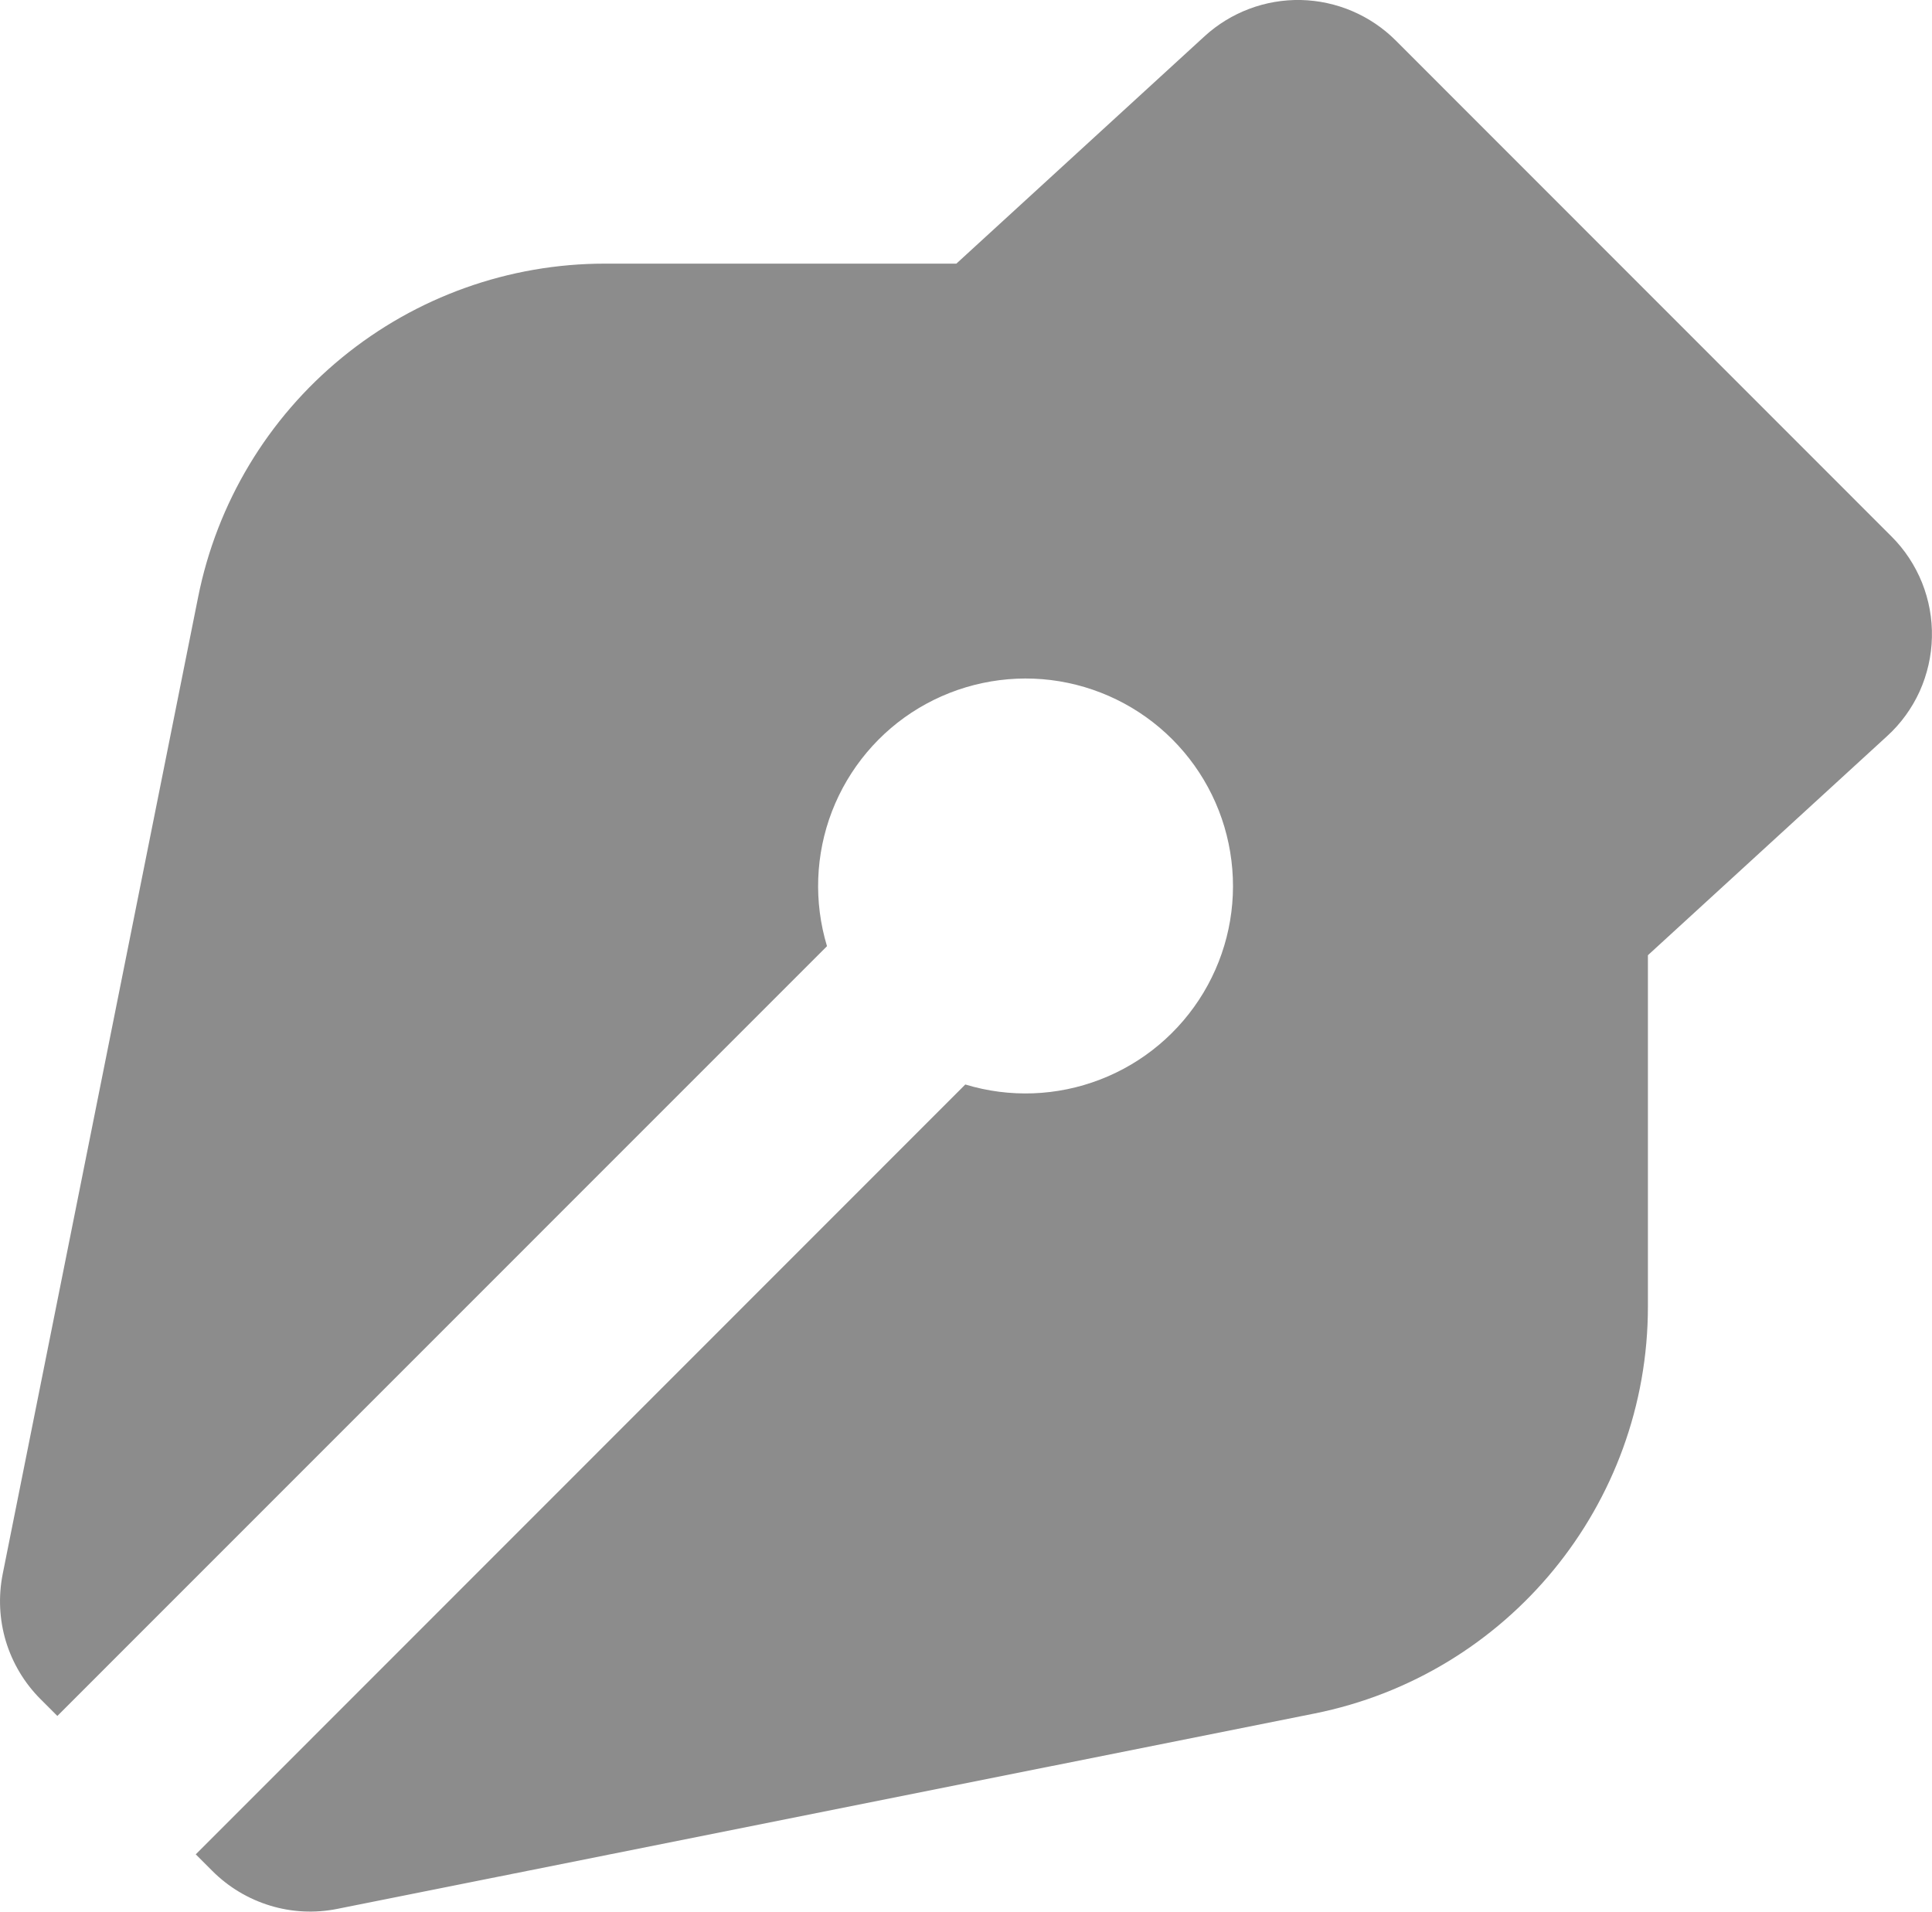
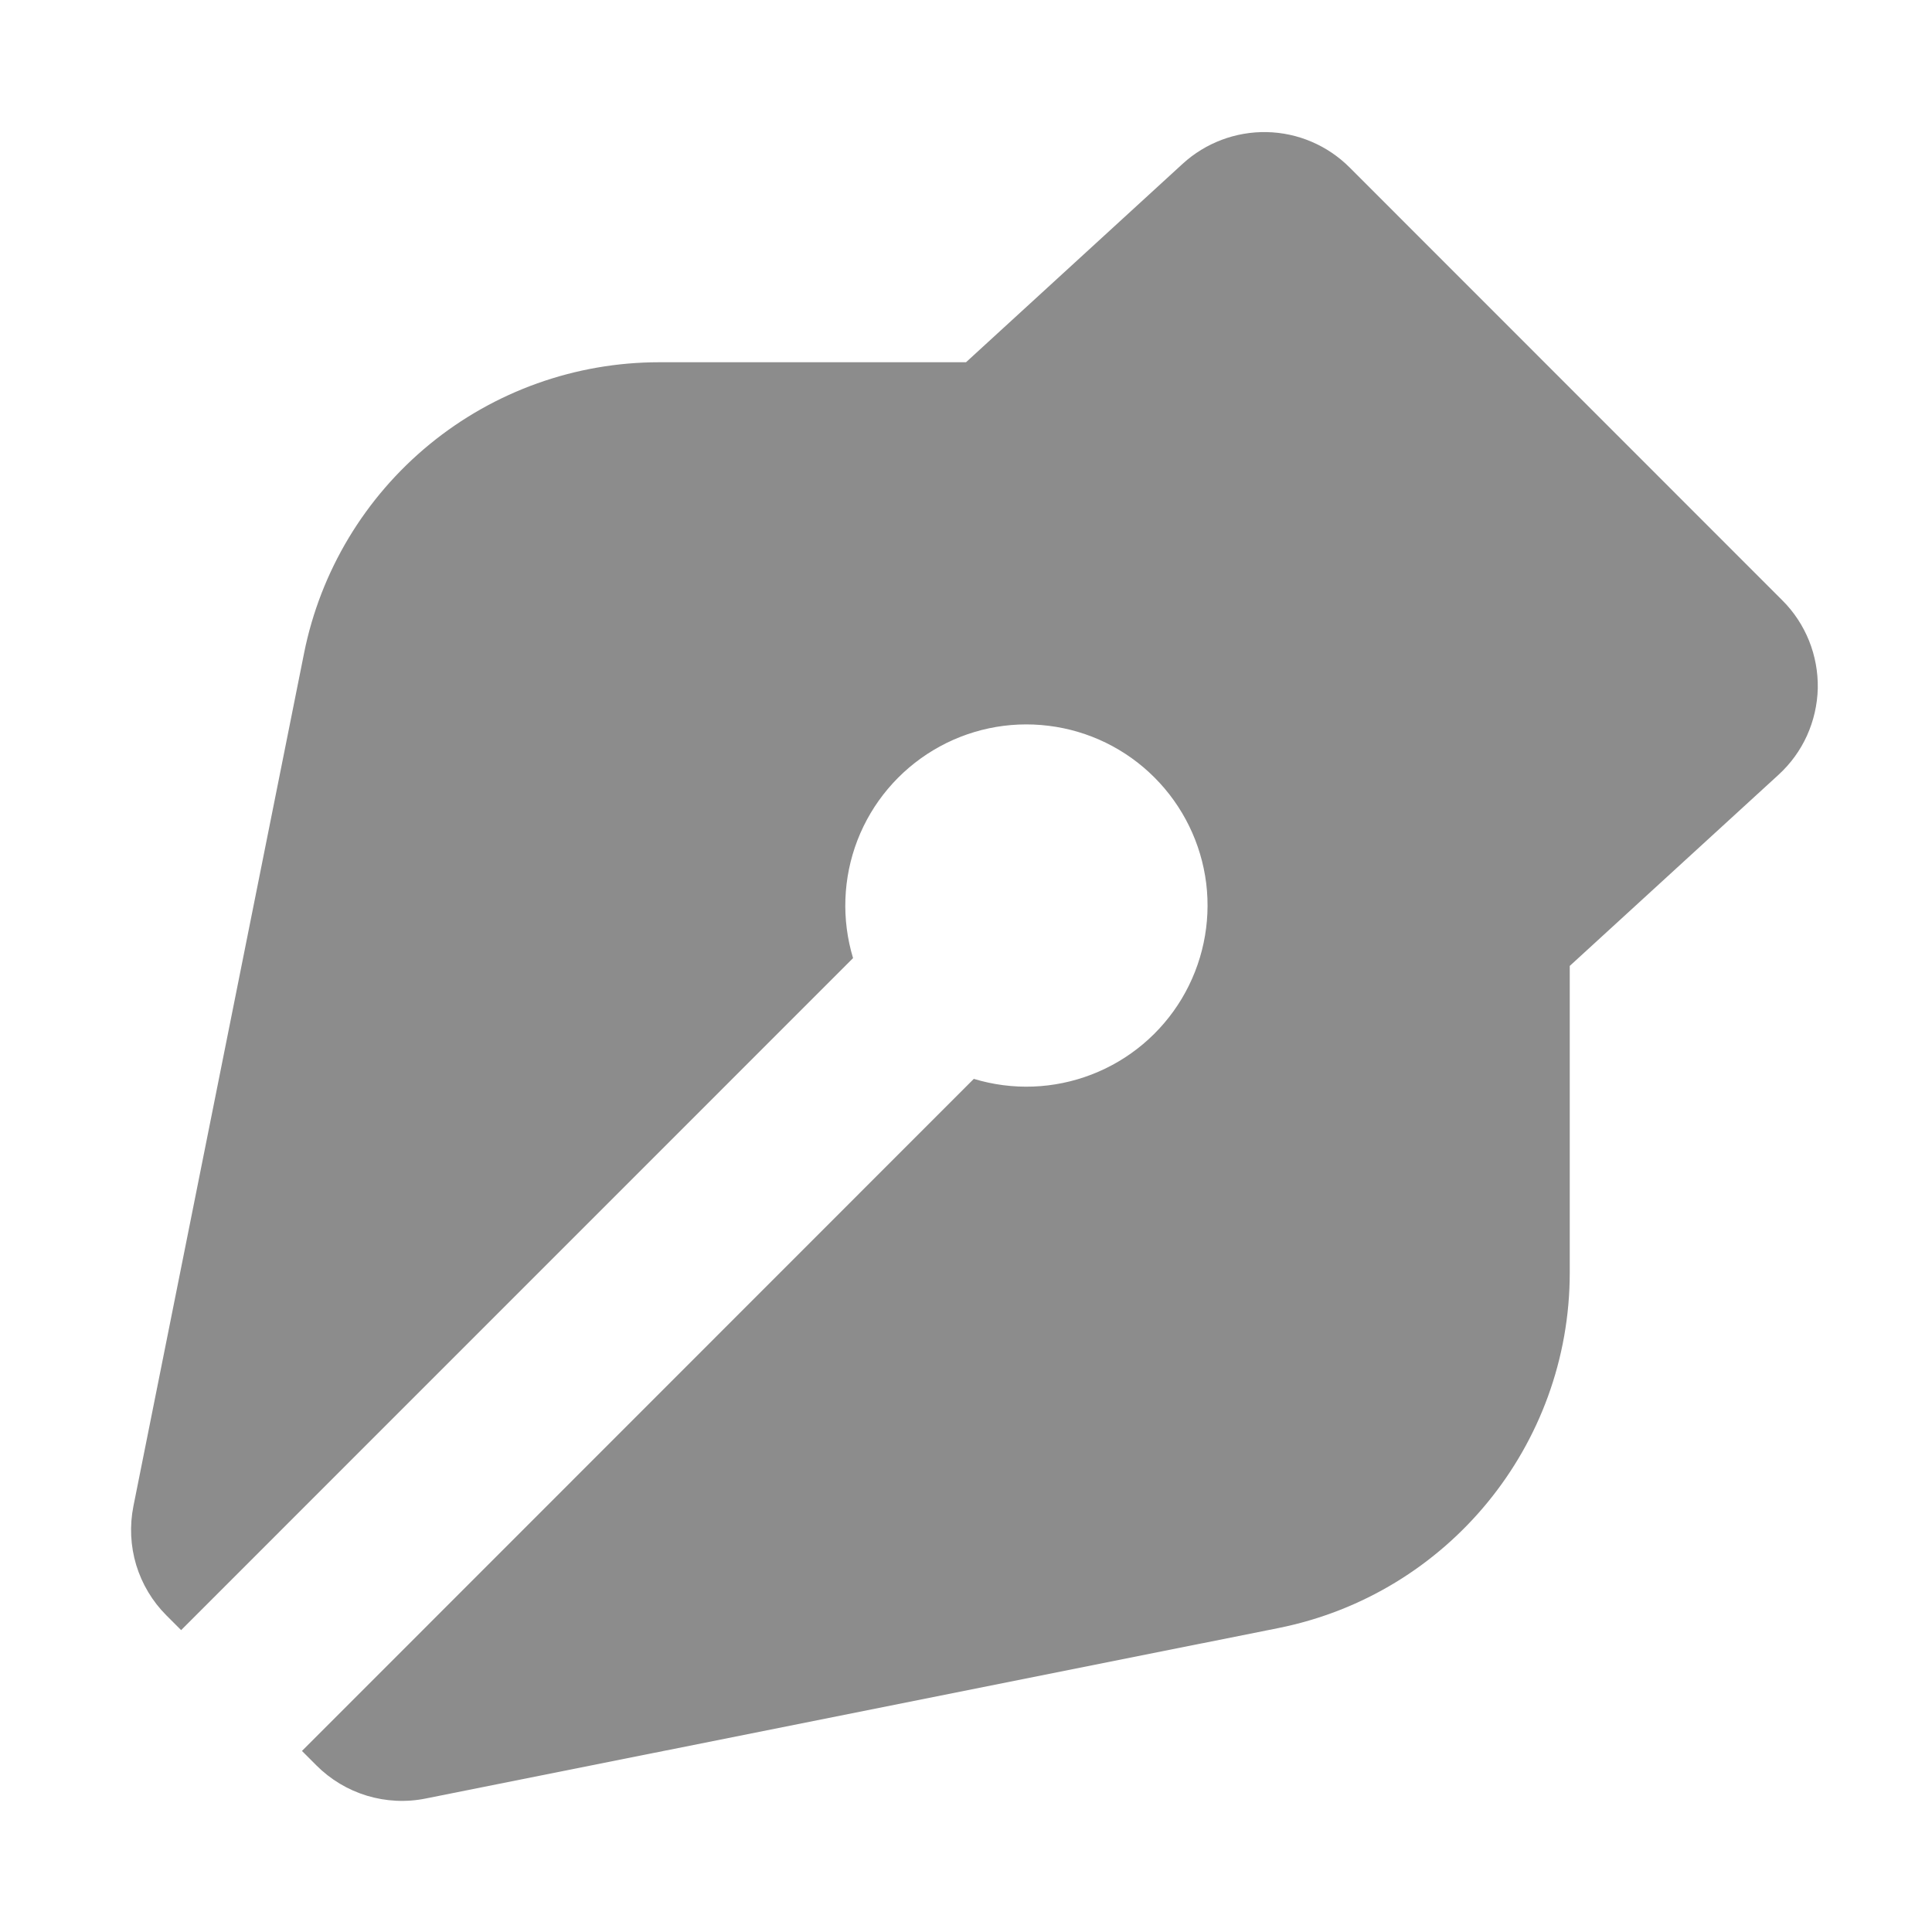
- <svg xmlns="http://www.w3.org/2000/svg" preserveAspectRatio="none" overflow="visible" style="display: block;" width="20.953" height="20.731" viewBox="0 0 20.953 20.731" fill="none">
-   <path id="Vector" d="M13.063 0.394C13.348 0.133 13.723 -0.008 14.109 0C14.495 0.009 14.864 0.166 15.137 0.439L20.513 5.817C20.657 5.96 20.769 6.131 20.845 6.319C20.92 6.507 20.957 6.708 20.952 6.911C20.948 7.113 20.902 7.313 20.819 7.498C20.735 7.682 20.615 7.848 20.465 7.984L17.872 10.359V14.169C17.872 16.314 16.357 18.162 14.254 18.583L3.659 20.701C3.417 20.75 3.166 20.738 2.93 20.666C2.693 20.594 2.478 20.465 2.303 20.29L2.123 20.11L10.469 11.761C10.949 11.907 11.464 11.888 11.932 11.707C12.4 11.527 12.794 11.195 13.052 10.765C13.31 10.335 13.417 9.831 13.355 9.333C13.294 8.835 13.068 8.372 12.713 8.017C12.359 7.663 11.896 7.437 11.398 7.375C10.9 7.314 10.396 7.421 9.966 7.678C9.535 7.936 9.204 8.331 9.023 8.799C8.843 9.267 8.824 9.781 8.969 10.261L0.622 18.609L0.439 18.426C0.264 18.251 0.136 18.036 0.064 17.8C-0.007 17.564 -0.019 17.314 0.029 17.071L2.149 6.474C2.353 5.454 2.904 4.537 3.709 3.878C4.513 3.219 5.52 2.859 6.56 2.859H10.372L13.063 0.394Z" fill="#8C8C8C" />
+ <svg xmlns="http://www.w3.org/2000/svg" preserveAspectRatio="none" overflow="visible" style="display: block;" width="24" height="24" viewBox="0 0 24 24" fill="none">
+   <g id="KIRI/Icon/Action/Edit">
+     <path id="Vector" d="M14.691 2.035C14.976 1.774 15.351 1.633 15.737 1.641C16.124 1.649 16.492 1.807 16.765 2.08L22.141 7.458C22.285 7.601 22.397 7.772 22.473 7.96C22.548 8.148 22.585 8.349 22.581 8.552C22.576 8.754 22.53 8.954 22.447 9.138C22.363 9.323 22.243 9.488 22.093 9.625L19.5 11.999V15.809C19.5 17.954 17.985 19.802 15.882 20.224L5.287 22.342C5.045 22.391 4.794 22.378 4.558 22.307C4.321 22.235 4.106 22.106 3.931 21.931L3.751 21.751L12.097 13.402C12.577 13.548 13.092 13.529 13.56 13.348C14.028 13.168 14.422 12.836 14.68 12.406C14.938 11.975 15.045 11.471 14.984 10.973C14.922 10.476 14.696 10.013 14.341 9.658C13.987 9.303 13.524 9.077 13.026 9.016C12.528 8.954 12.024 9.061 11.594 9.319C11.164 9.577 10.832 9.971 10.651 10.439C10.471 10.907 10.452 11.422 10.597 11.902L2.25 20.25L2.067 20.067C1.892 19.892 1.764 19.677 1.692 19.441C1.621 19.204 1.609 18.954 1.657 18.712L3.777 8.115C3.981 7.095 4.533 6.178 5.337 5.519C6.141 4.86 7.149 4.5 8.188 4.5H12L14.691 2.035Z" fill="#8C8C8C" />
+   </g>
</svg>
